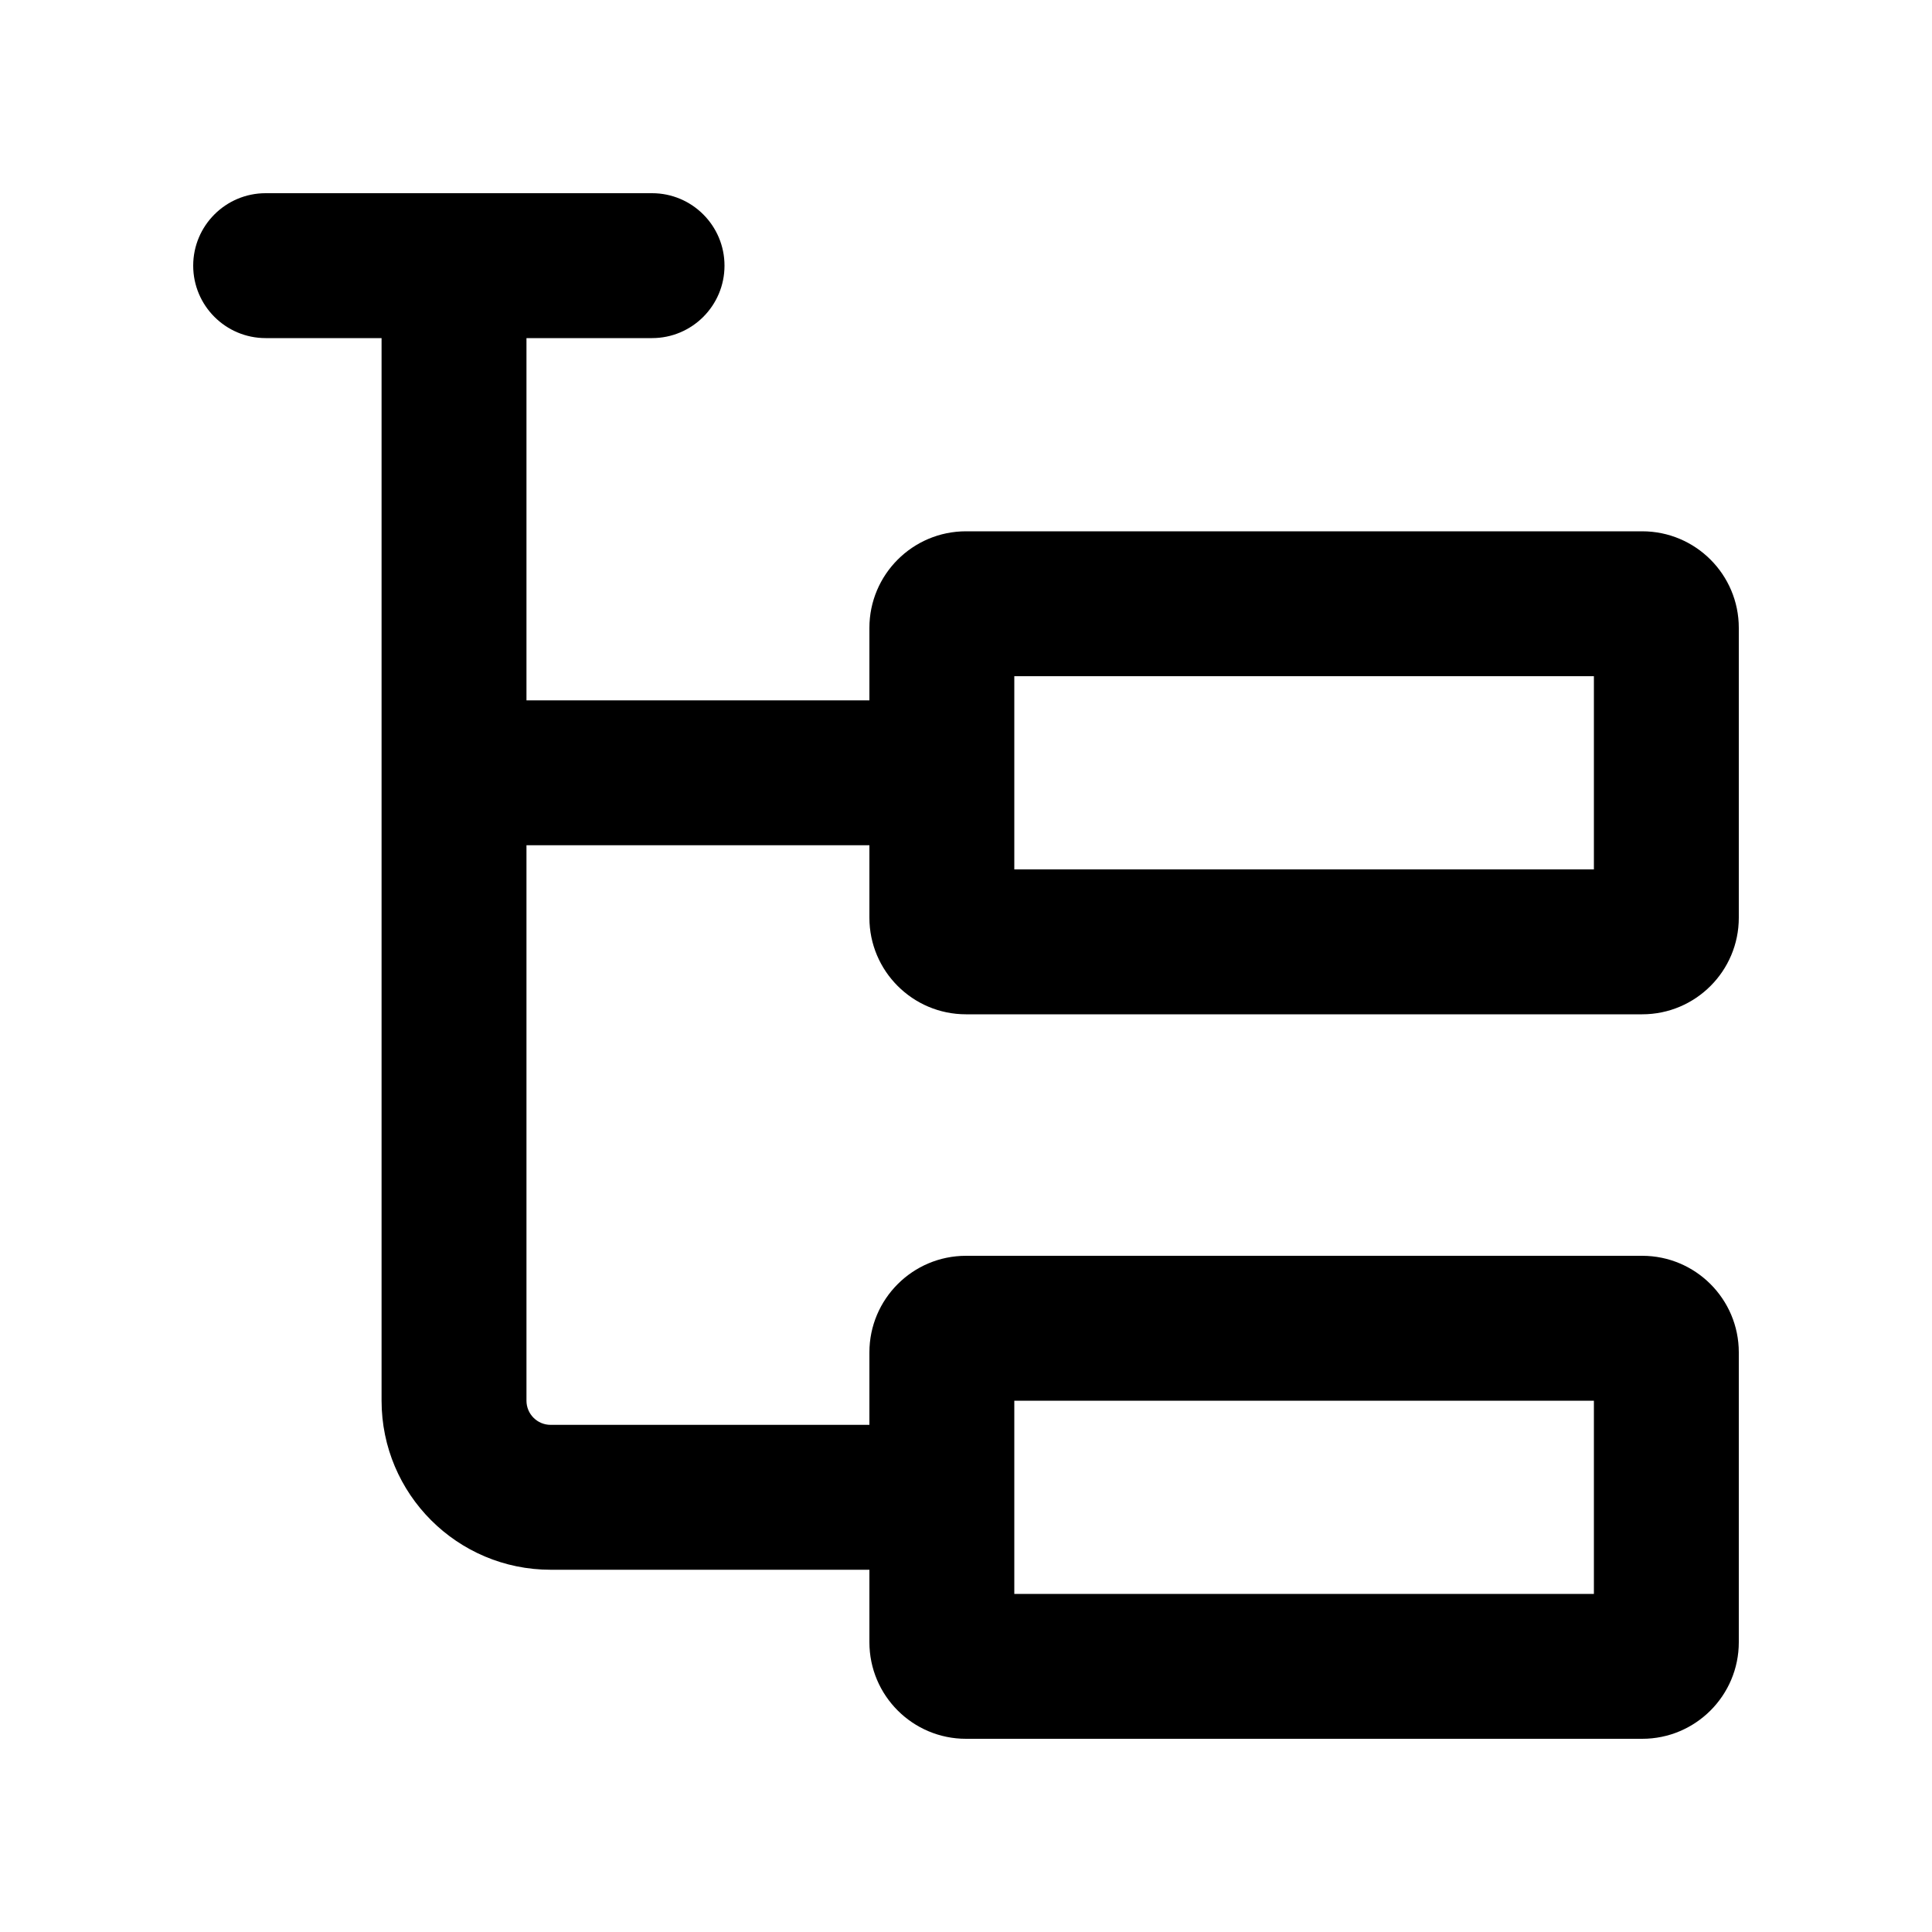
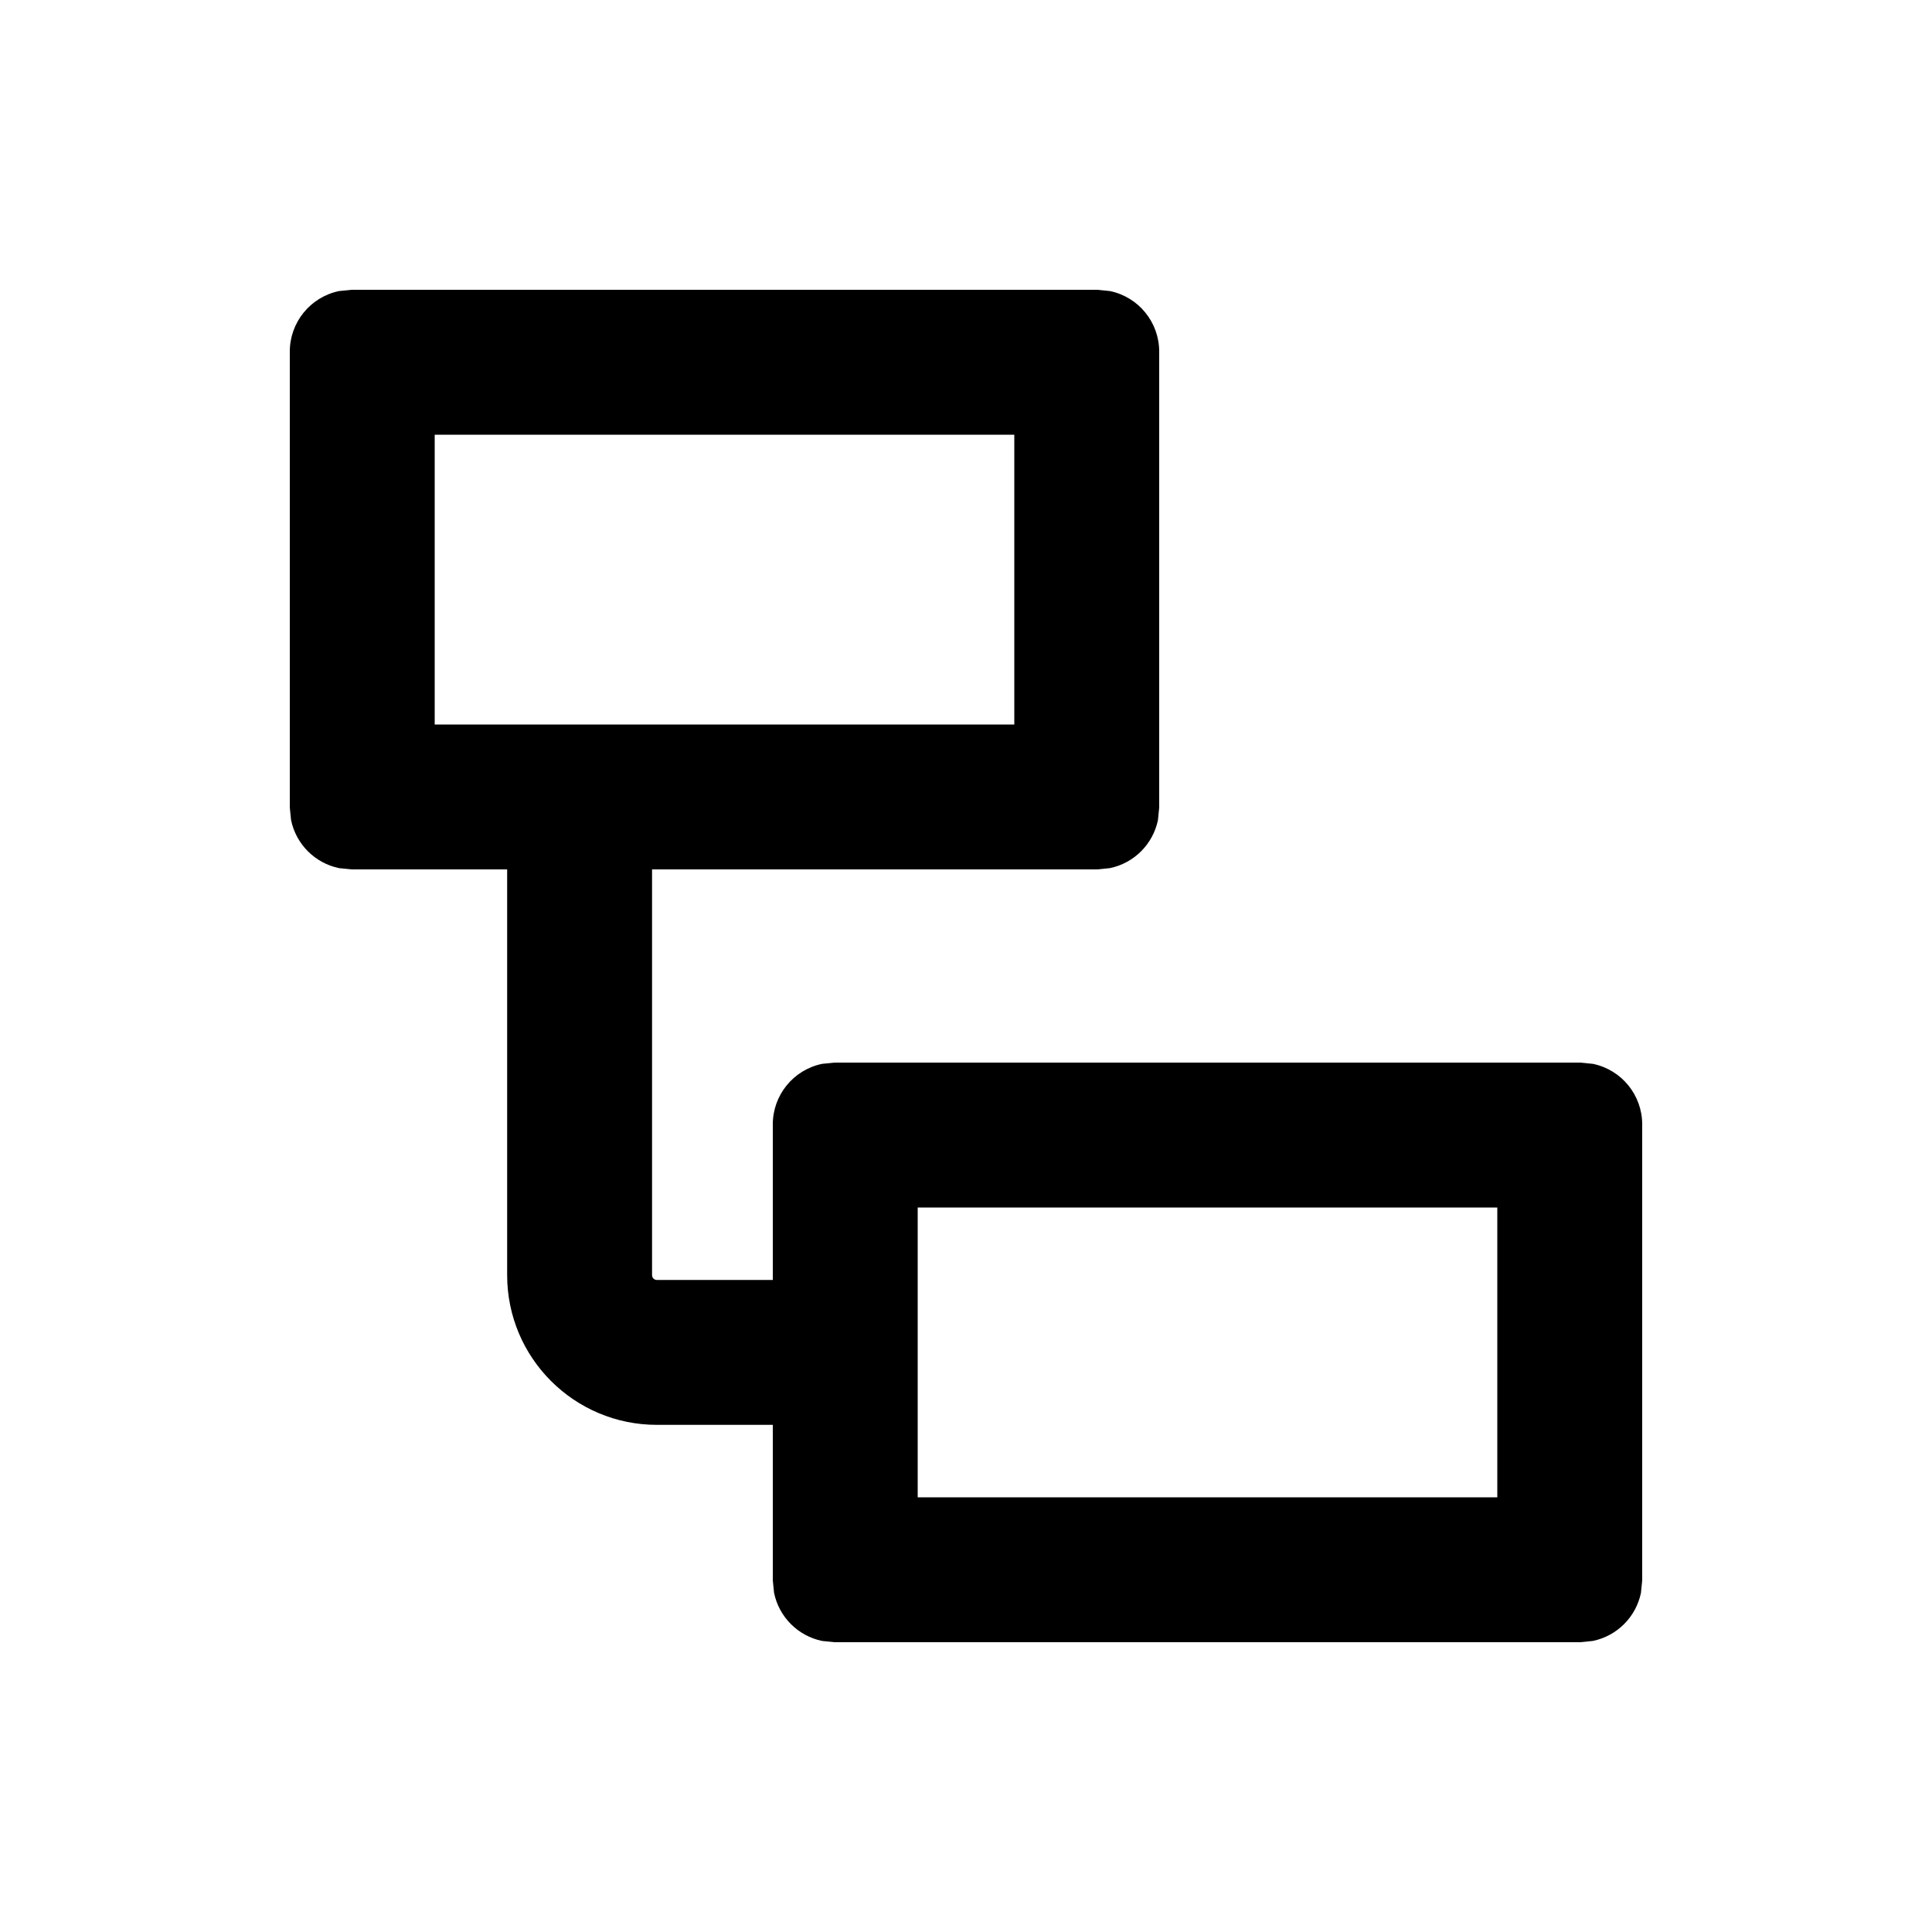
- <svg xmlns="http://www.w3.org/2000/svg" width="20" height="20" viewBox="0 0 20 20" fill="currentColor">
-   <path fill-rule="evenodd" clip-rule="evenodd" d="M2 2.75C2 2.336 2.336 2 2.75 2H6.75C7.164 2 7.5 2.336 7.5 2.75C7.5 3.164 7.164 3.5 6.75 3.5H5.45V7.25H9V6.5C9 5.948 9.448 5.5 10 5.5H17C17.552 5.5 18 5.948 18 6.5V9.5C18 10.052 17.552 10.5 17 10.5H10C9.448 10.5 9 10.052 9 9.5V8.75H5.45V14.5C5.45 14.638 5.562 14.75 5.7 14.75H9V14C9 13.448 9.448 13 10 13H17C17.552 13 18 13.448 18 14V17C18 17.552 17.552 18 17 18H10C9.448 18 9 17.552 9 17V16.25H5.7C4.734 16.25 3.95 15.466 3.95 14.5V3.5H2.75C2.336 3.5 2 3.164 2 2.75ZM10.5 7V9H16.5V7H10.5ZM10.5 16.5V14.5H16.5V16.5H10.5Z" fill="currentColor" />
+ <svg xmlns="http://www.w3.org/2000/svg" width="20" height="20" fill="currentColor" viewBox="0 0 20 20">
+   <path d="M6.75 13.2c0 .028.022.05.05.05H8v-1.61a.64.64 0 0 1 .51-.627L8.64 11h7.72l.13.013a.64.64 0 0 1 .51.627v4.72l-.013.13a.641.641 0 0 1-.498.497L16.36 17H8.64l-.13-.013a.641.641 0 0 1-.497-.498L8 16.36v-1.61H6.8a1.55 1.55 0 0 1-1.55-1.55V9H3.64l-.13-.013a.641.641 0 0 1-.497-.498L3 8.36V3.64a.64.64 0 0 1 .51-.627L3.64 3h7.72l.13.013a.64.64 0 0 1 .51.627v4.72l-.013.13a.641.641 0 0 1-.498.497L11.36 9H6.75v4.2Zm2.75 2.3h6v-3h-6v3Zm-5-8h6v-3h-6v3Z" />
</svg>
